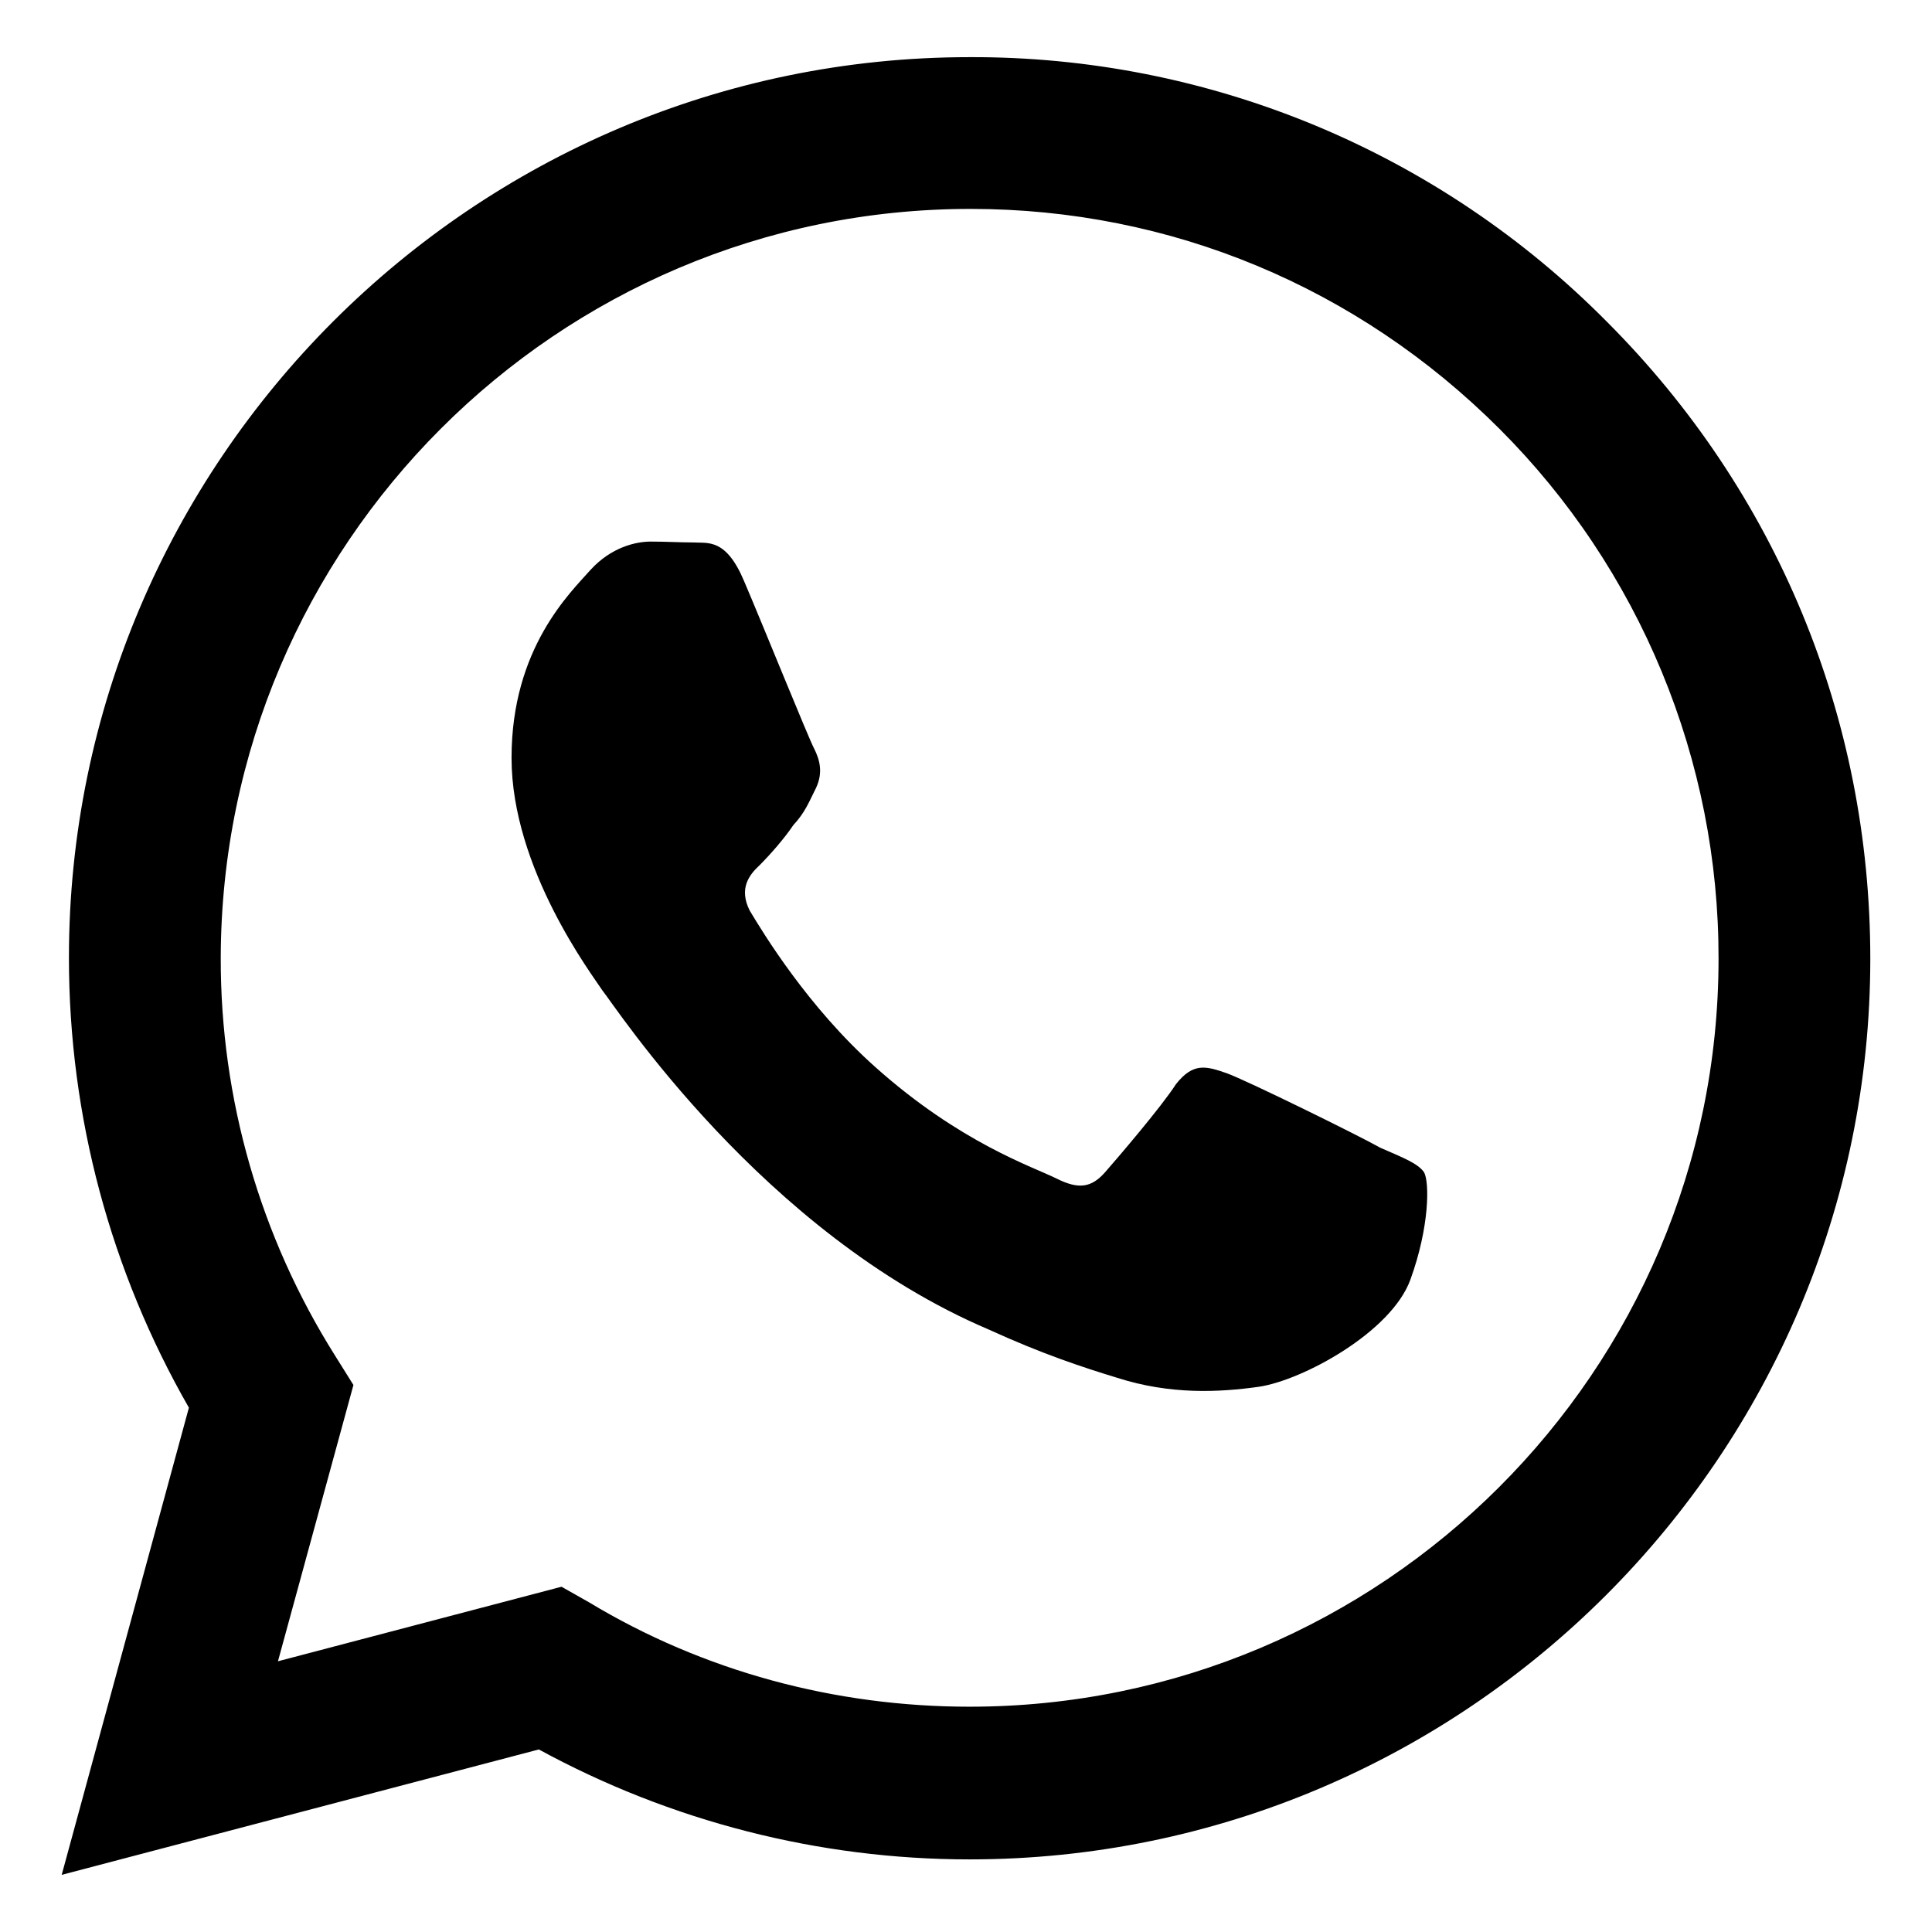
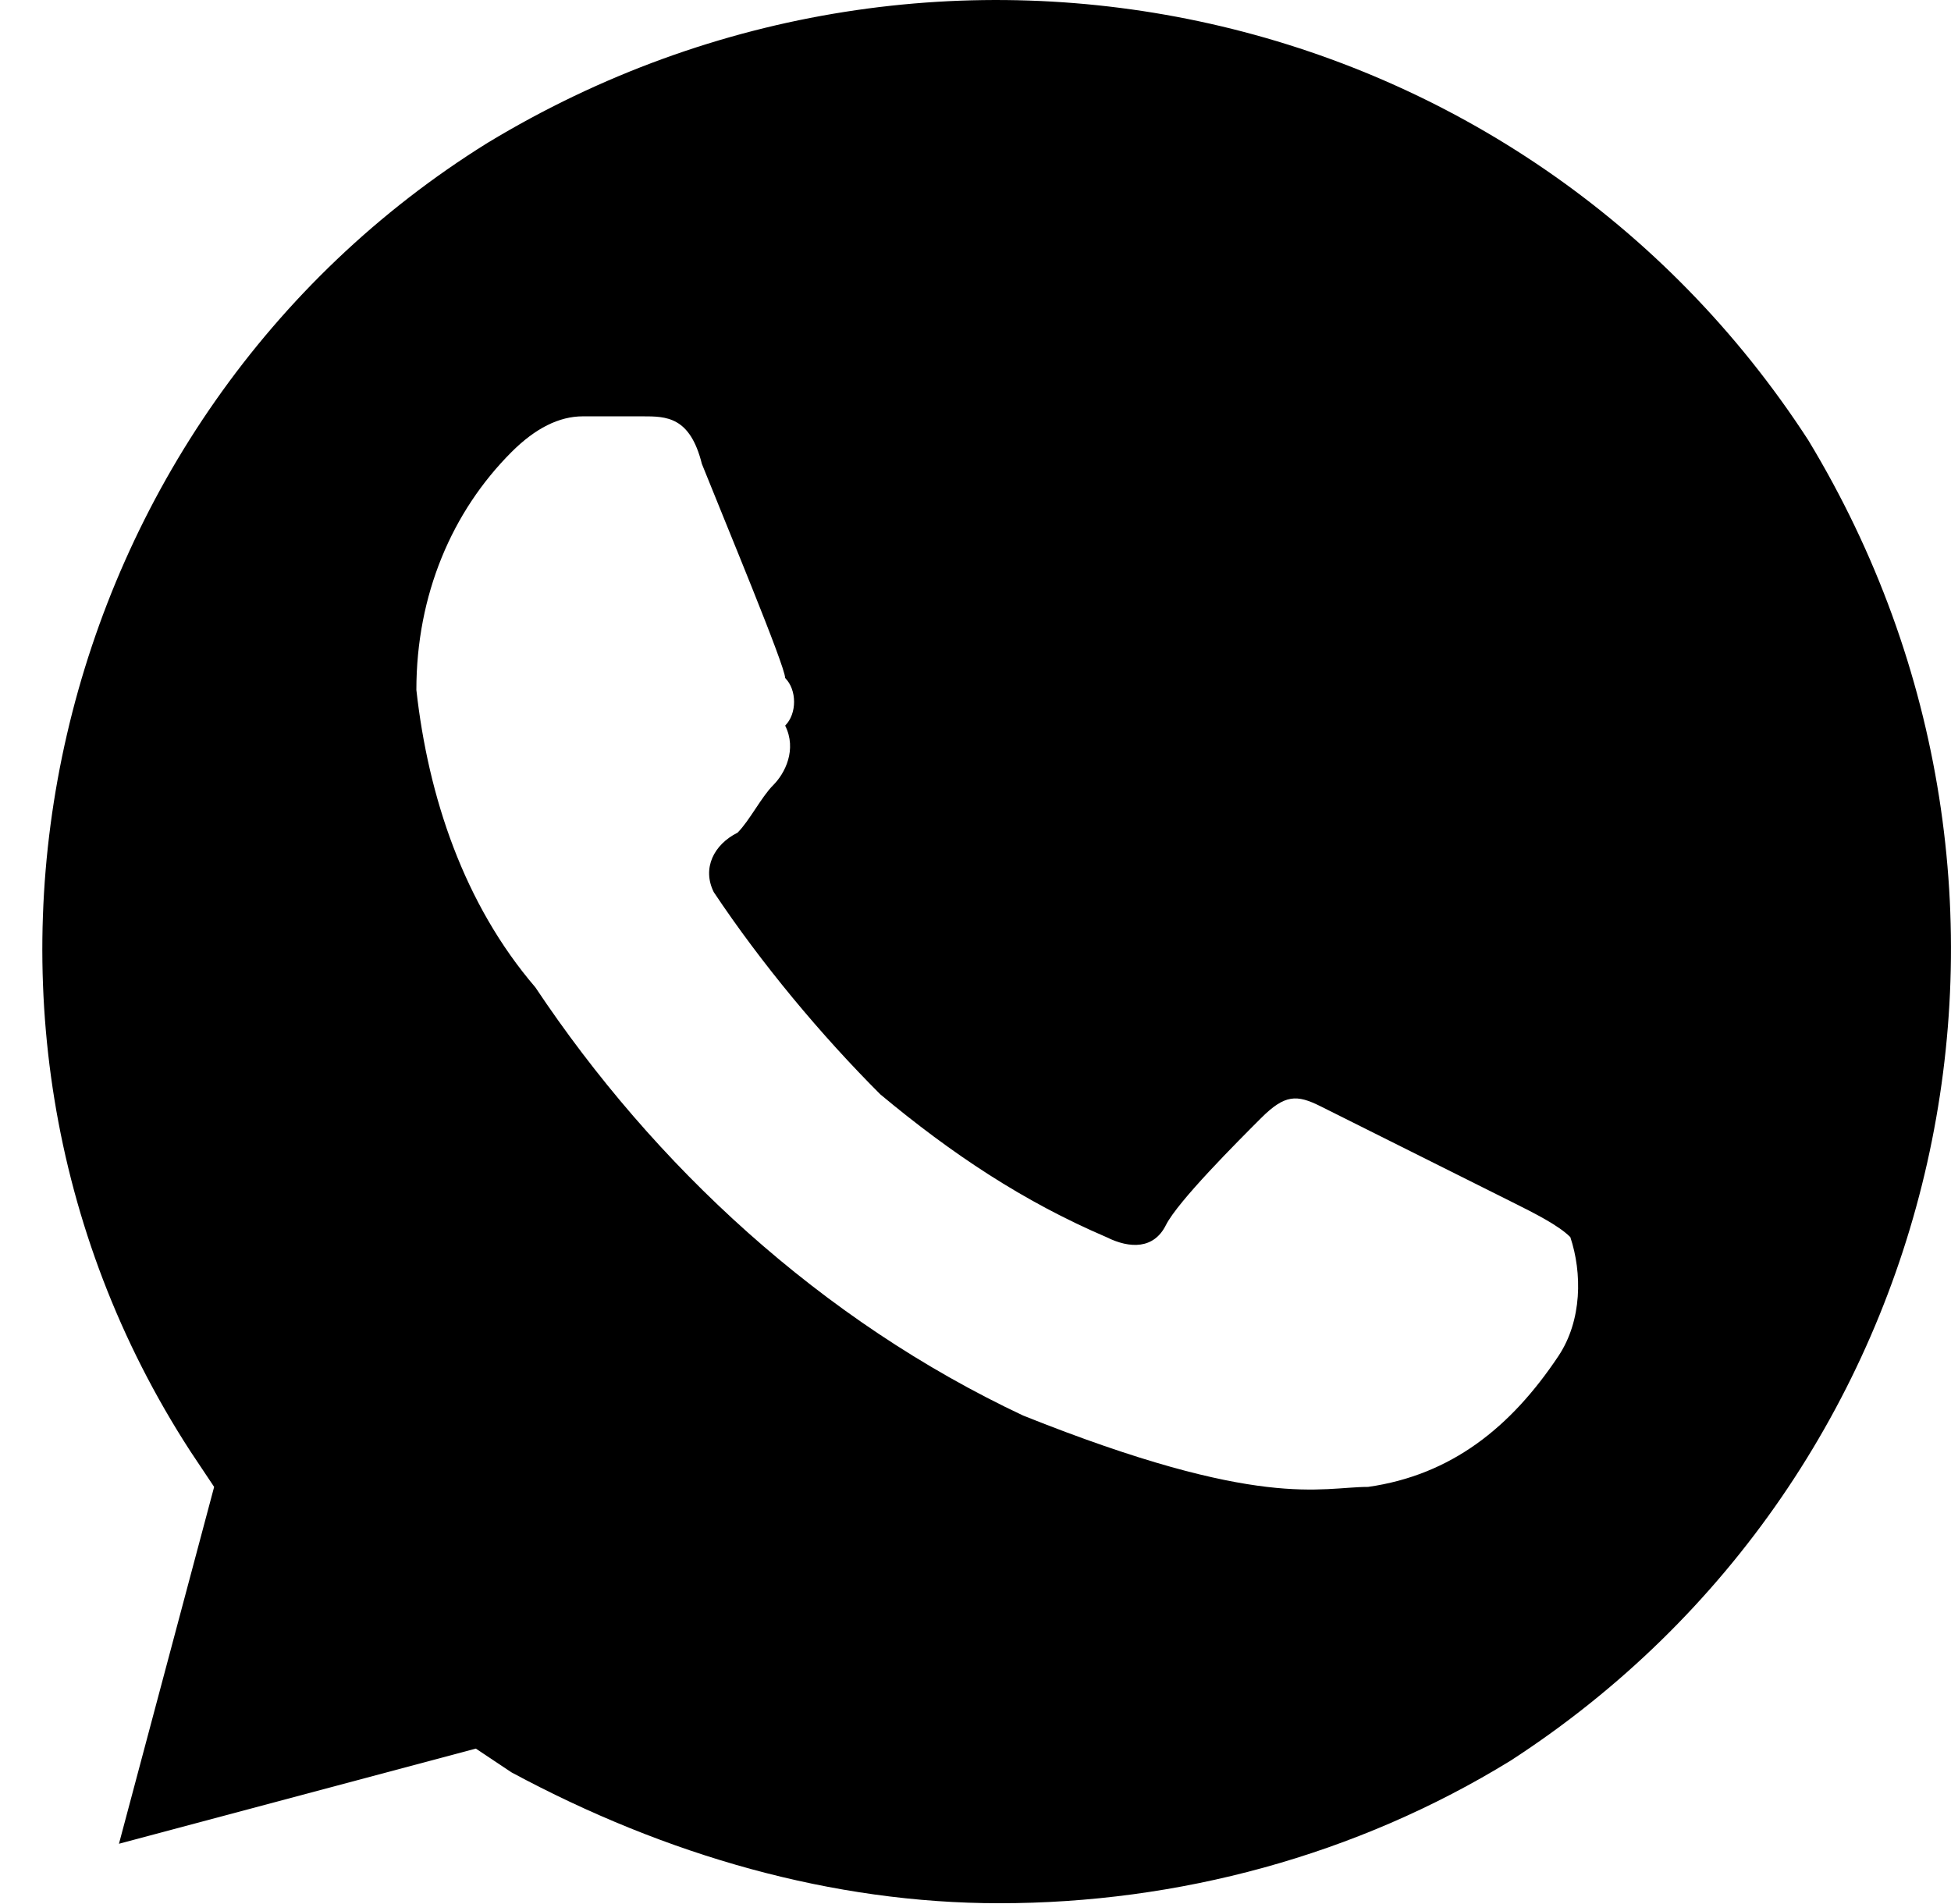
- <svg xmlns="http://www.w3.org/2000/svg" width="31" height="31" viewBox="0 0 31 31" fill="none">
-   <path d="M15.558 0.917C7.596 0.917 1.106 7.406 1.106 15.369C1.106 17.921 1.777 20.4 3.031 22.587L0.99 30.083L8.646 28.071C10.76 29.223 13.137 29.835 15.558 29.835C23.521 29.835 30.01 23.346 30.01 15.383C30.01 11.519 28.508 7.888 25.781 5.16C24.444 3.81 22.852 2.739 21.096 2.01C19.341 1.282 17.459 0.91 15.558 0.917ZM15.573 3.352C18.781 3.352 21.785 4.606 24.06 6.881C25.177 7.997 26.062 9.323 26.665 10.782C27.268 12.241 27.578 13.805 27.575 15.383C27.575 22.004 22.179 27.385 15.558 27.385C13.4 27.385 11.285 26.817 9.448 25.708L9.01 25.46L4.46 26.656L5.671 22.223L5.379 21.756C4.174 19.844 3.537 17.629 3.542 15.369C3.556 8.748 8.937 3.352 15.573 3.352ZM10.44 8.69C10.206 8.69 9.812 8.777 9.477 9.142C9.156 9.506 8.208 10.396 8.208 12.16C8.208 13.94 9.506 15.646 9.667 15.894C9.871 16.142 12.233 19.788 15.865 21.333C16.725 21.727 17.396 21.946 17.921 22.106C18.781 22.383 19.569 22.34 20.196 22.252C20.896 22.15 22.325 21.377 22.631 20.531C22.938 19.685 22.938 18.971 22.85 18.81C22.748 18.665 22.515 18.577 22.15 18.417C21.785 18.212 20.006 17.337 19.685 17.221C19.35 17.104 19.146 17.046 18.869 17.396C18.635 17.76 17.935 18.577 17.731 18.81C17.512 19.058 17.308 19.087 16.958 18.913C16.579 18.723 15.412 18.344 14.042 17.119C12.963 16.156 12.248 14.975 12.029 14.61C11.854 14.26 12.015 14.042 12.19 13.881C12.35 13.721 12.583 13.458 12.729 13.24C12.919 13.035 12.977 12.875 13.094 12.642C13.21 12.394 13.152 12.19 13.065 12.015C12.977 11.854 12.248 10.046 11.942 9.331C11.65 8.631 11.358 8.719 11.125 8.704C10.921 8.704 10.688 8.69 10.44 8.69Z" fill="black" />
+ <svg xmlns="http://www.w3.org/2000/svg" width="41" height="40" viewBox="0 0 41 40" fill="none">
+   <path d="M38 9.25C32 -5.96046e-07 19.75 -2.75 10.25 3C1 8.75 -2 21.25 4 30.5L4.5 31.25L2.5 38.75L10 36.75L10.75 37.25C14 39 17.5 40 21 40C24.75 40 28.5 39 31.75 37C41 31 43.75 18.75 38 9.25ZM32.75 28.5C31.75 30 30.5 31 28.75 31.25C27.75 31.25 26.5 31.75 21.5 29.75C17.25 27.75 13.75 24.5 11.25 20.75C9.75 19 9 16.75 8.75 14.5C8.75 12.5 9.5 10.75 10.75 9.5C11.25 9 11.75 8.75 12.25 8.75H13.5C14 8.75 14.5 8.75 14.75 9.75C15.25 11 16.5 14 16.5 14.25C16.75 14.5 16.75 15 16.5 15.25C16.75 15.75 16.5 16.25 16.25 16.5C16 16.75 15.75 17.25 15.5 17.5C15 17.75 14.75 18.25 15 18.75C16 20.25 17.25 21.75 18.5 23C20 24.25 21.5 25.25 23.25 26C23.75 26.25 24.25 26.25 24.5 25.75C24.75 25.25 26 24 26.5 23.5C27 23 27.25 23 27.75 23.25L31.75 25.25C32.25 25.5 32.75 25.75 33 26C33.25 26.75 33.25 27.75 32.75 28.5Z" fill="black" />
</svg>
